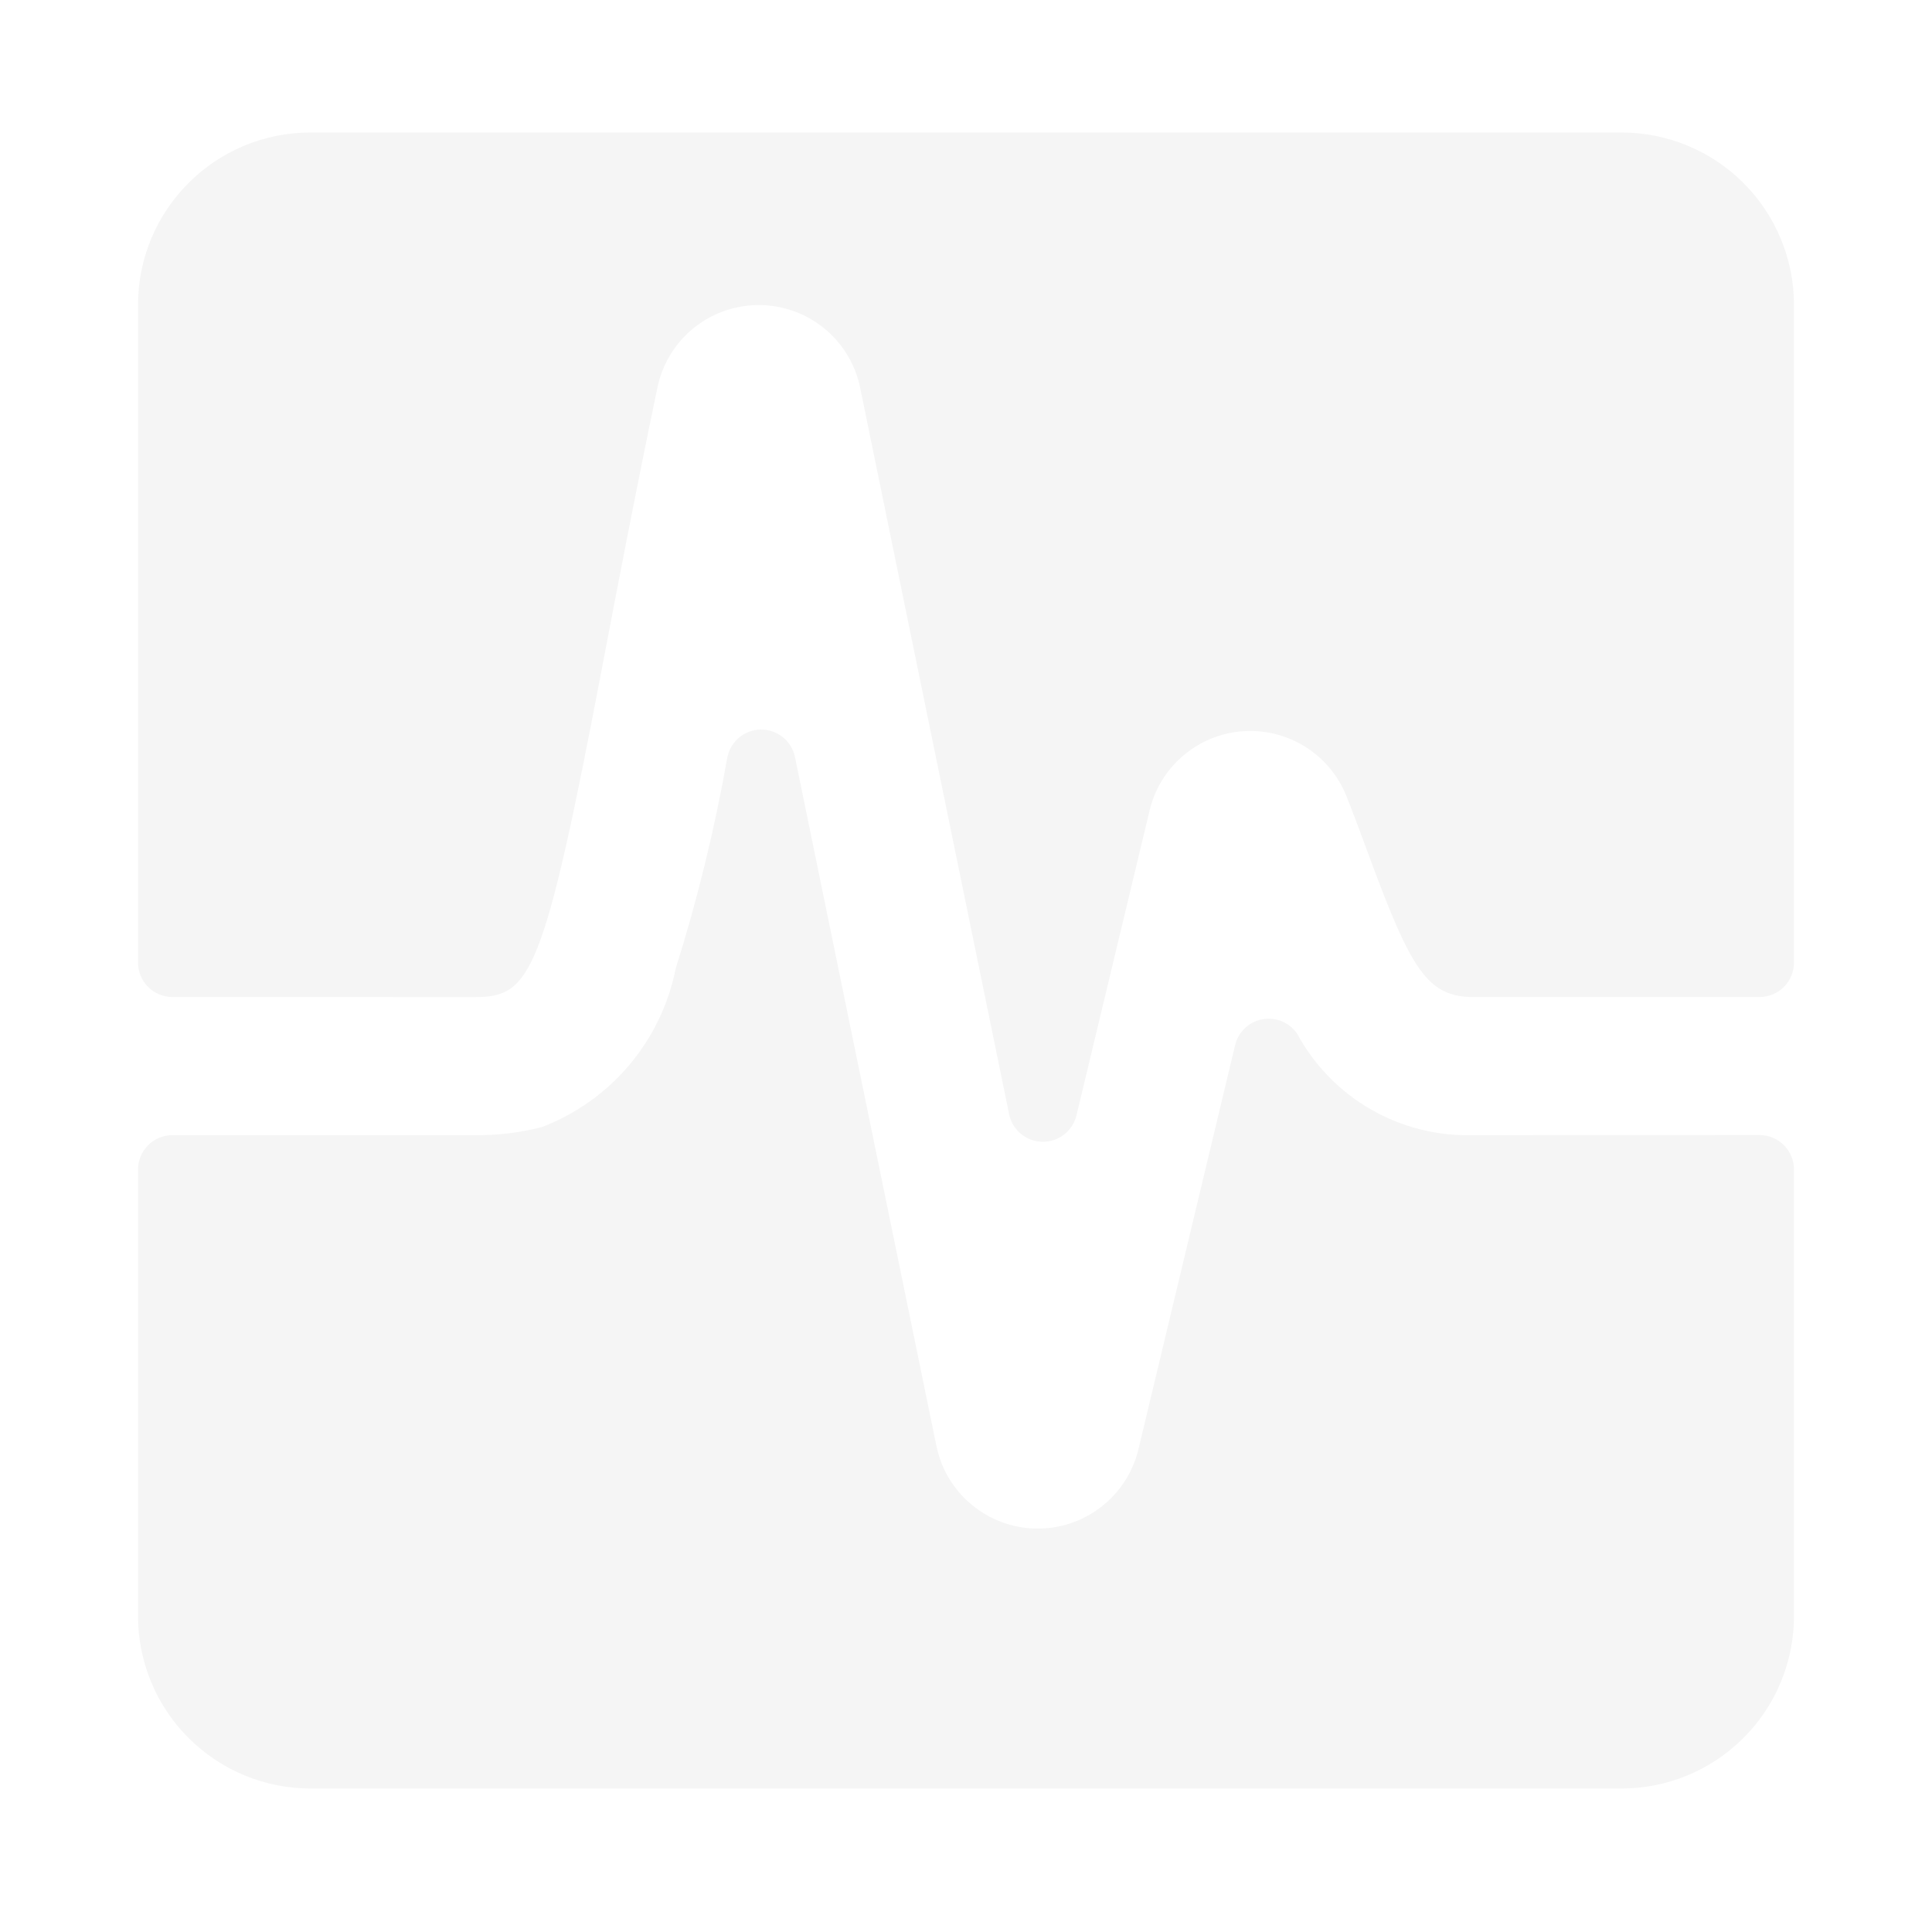
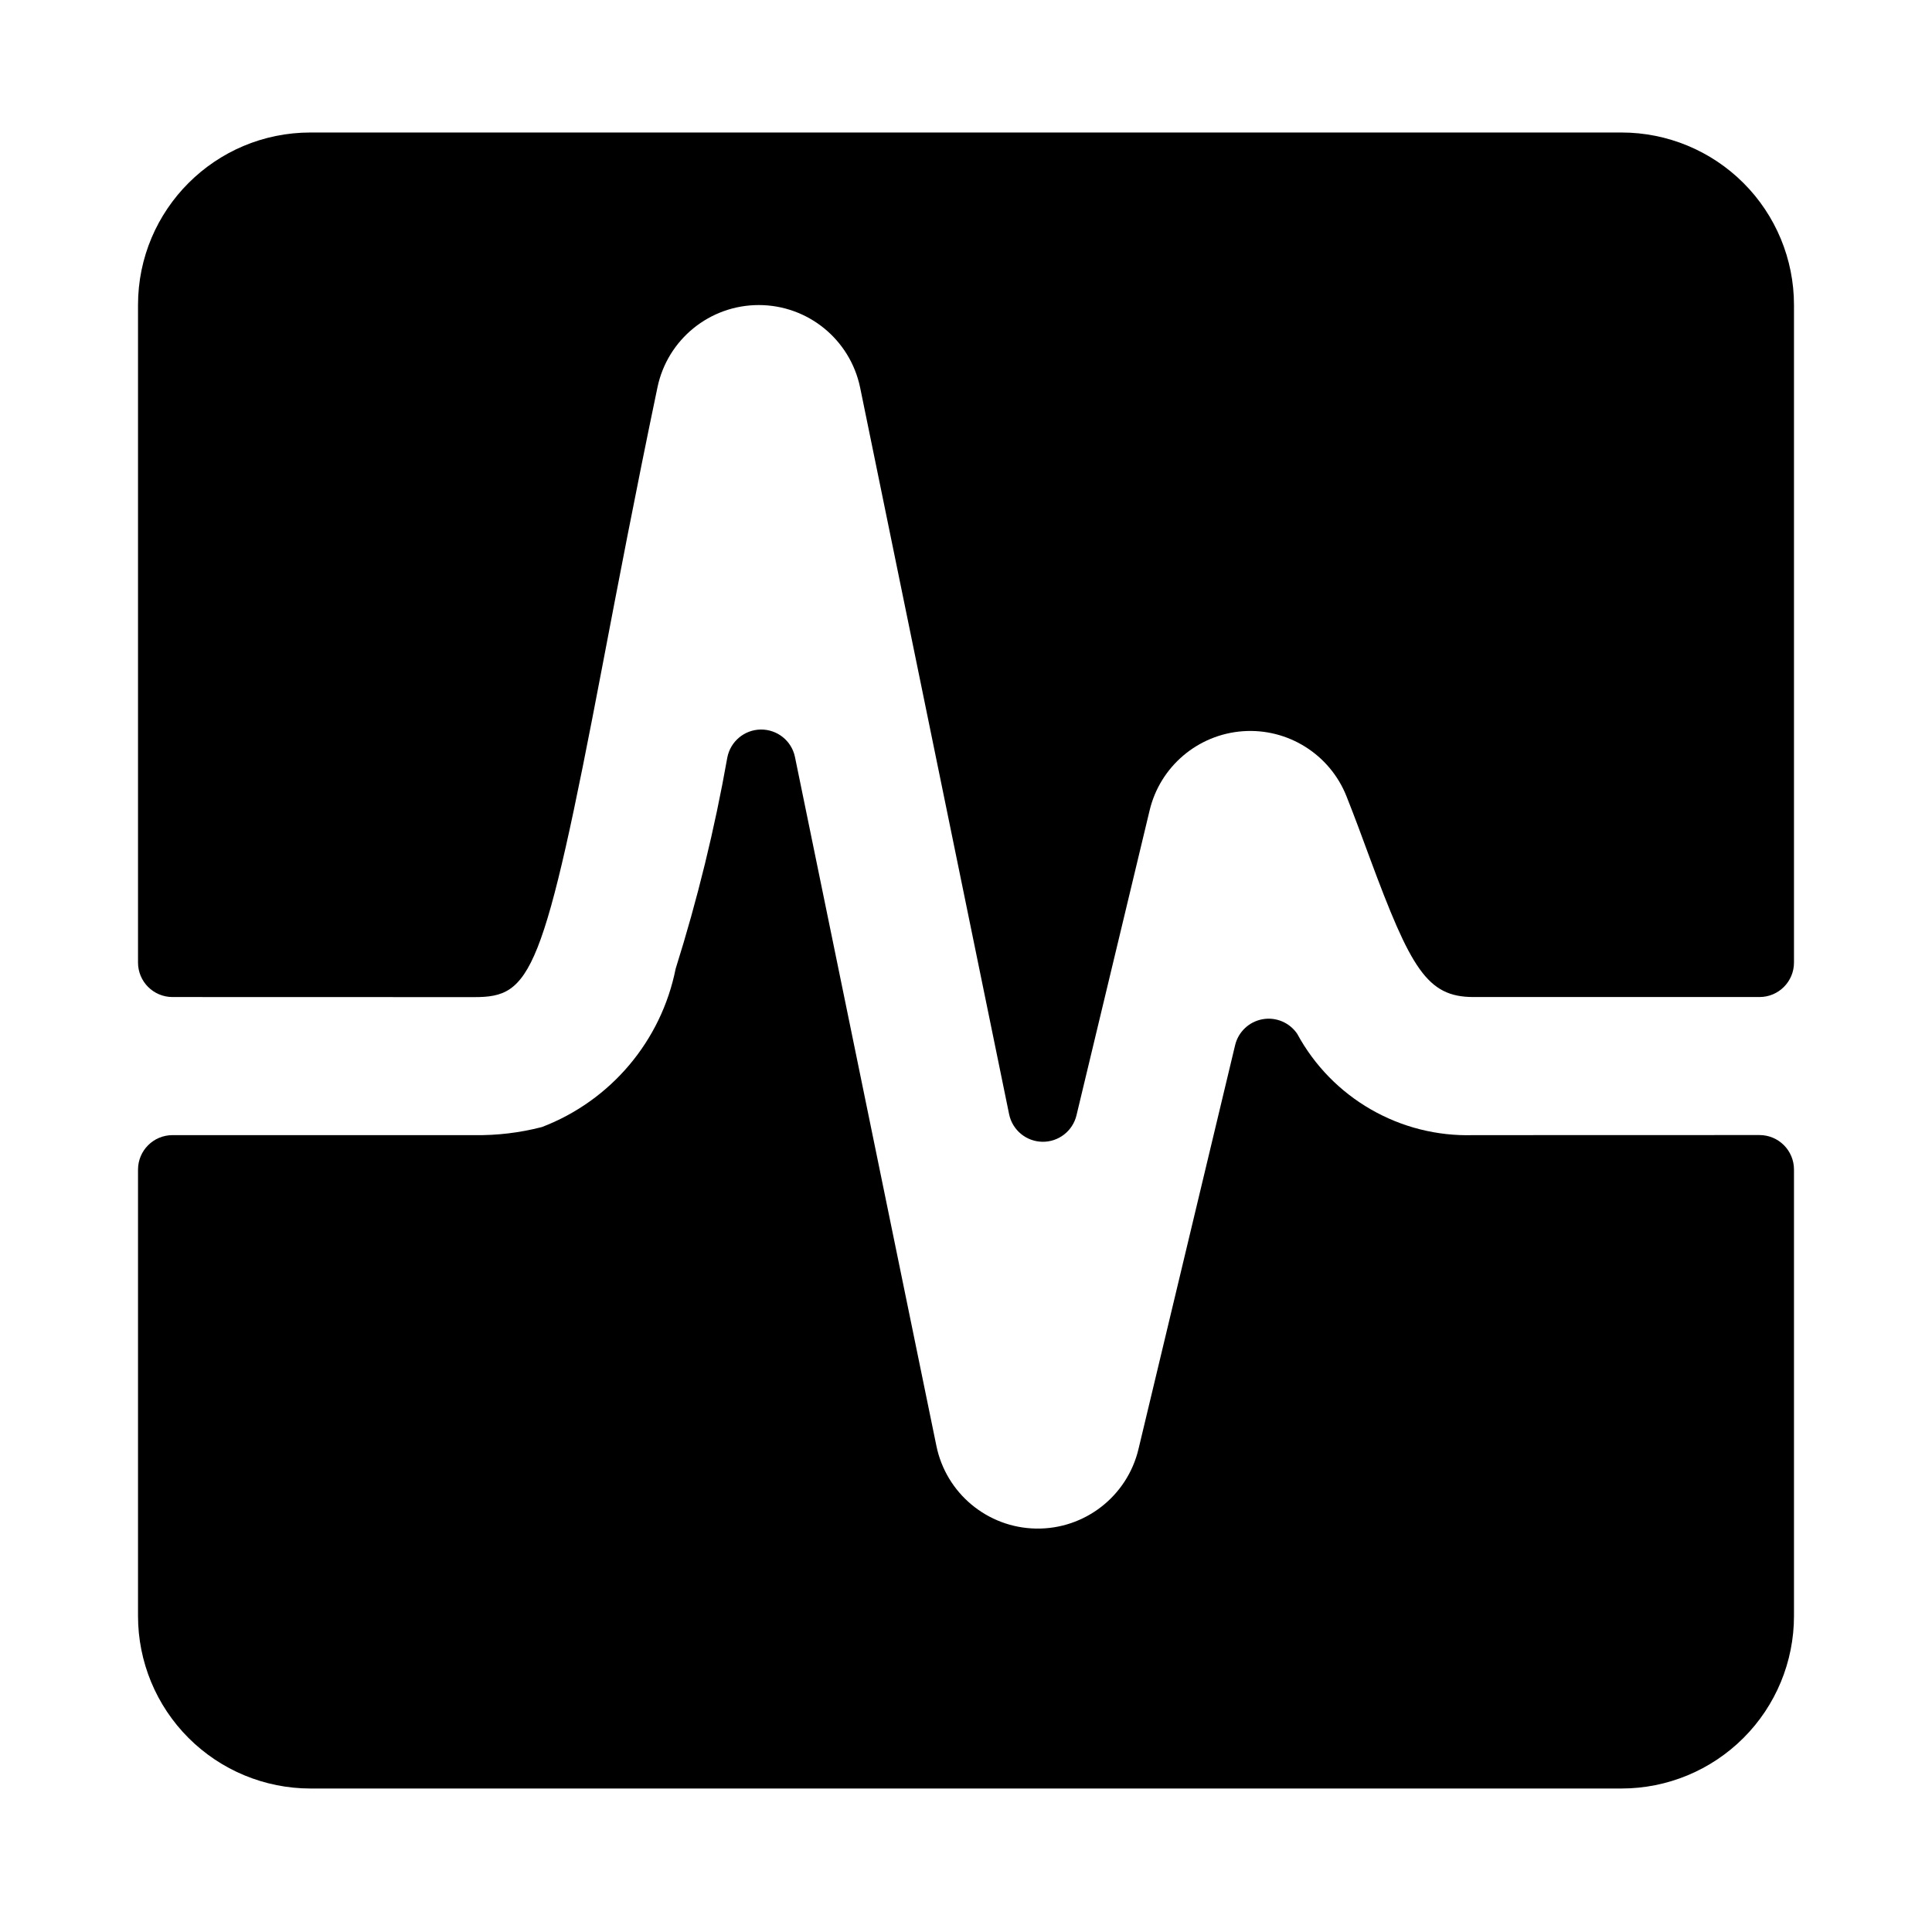
<svg xmlns="http://www.w3.org/2000/svg" width="48" height="48" viewBox="0 0 48 48" fill="none">
-   <path d="M36.607 28.202C34.789 28.258 33.095 27.284 32.229 25.685C32.038 25.404 31.7 25.262 31.366 25.323C31.032 25.384 30.765 25.636 30.686 25.967L28.286 35.999C28.007 37.174 26.948 37.997 25.741 37.977C24.533 37.957 23.502 37.099 23.263 35.915L19.75 18.804C19.666 18.405 19.312 18.122 18.904 18.125C18.496 18.129 18.148 18.419 18.07 18.82C17.756 20.595 17.327 22.349 16.786 24.069C16.428 25.863 15.173 27.348 13.464 28.001C12.916 28.143 12.351 28.211 11.784 28.202H4.286C3.812 28.202 3.429 28.586 3.429 29.059V40.149C3.429 41.285 3.88 42.376 4.684 43.179C5.488 43.983 6.578 44.435 7.714 44.435H40.286C41.422 44.435 42.512 43.983 43.316 43.179C44.12 42.376 44.571 41.285 44.571 40.149V29.057C44.571 28.584 44.188 28.2 43.714 28.2L36.607 28.202Z" fill="#F5F5F5" />
-   <path d="M11.784 24.773C13.193 24.773 13.498 24.259 14.983 16.457C15.348 14.546 15.778 12.286 16.334 9.626C16.582 8.433 17.633 7.579 18.851 7.579C20.069 7.579 21.12 8.433 21.369 9.626L25.071 27.682C25.152 28.076 25.495 28.36 25.897 28.367C26.299 28.374 26.651 28.1 26.745 27.71L28.562 20.134C28.822 19.044 29.76 18.248 30.878 18.167C31.997 18.087 33.039 18.741 33.453 19.783C33.657 20.297 33.843 20.801 34.023 21.291C35.052 24.072 35.457 24.771 36.607 24.771H43.714C44.188 24.771 44.571 24.388 44.571 23.914V7.577C44.571 6.441 44.12 5.35 43.316 4.547C42.512 3.743 41.422 3.292 40.286 3.292H7.714C5.347 3.292 3.429 5.21 3.429 7.577V23.914C3.429 24.388 3.812 24.771 4.286 24.771L11.784 24.773Z" fill="#F5F5F5" />
+   <path d="M36.607 28.202C34.789 28.258 33.095 27.284 32.229 25.685C32.038 25.404 31.7 25.262 31.366 25.323C31.032 25.384 30.765 25.636 30.686 25.967L28.286 35.999C28.007 37.174 26.948 37.997 25.741 37.977C24.533 37.957 23.502 37.099 23.263 35.915L19.75 18.804C19.666 18.405 19.312 18.122 18.904 18.125C18.496 18.129 18.148 18.419 18.07 18.82C17.756 20.595 17.327 22.349 16.786 24.069C16.428 25.863 15.173 27.348 13.464 28.001C12.916 28.143 12.351 28.211 11.784 28.202H4.286C3.812 28.202 3.429 28.586 3.429 29.059V40.149C3.429 41.285 3.88 42.376 4.684 43.179C5.488 43.983 6.578 44.435 7.714 44.435H40.286C41.422 44.435 42.512 43.983 43.316 43.179C44.12 42.376 44.571 41.285 44.571 40.149V29.057C44.571 28.584 44.188 28.2 43.714 28.2L36.607 28.202Z" fill="currentColor" />
+   <path d="M11.784 24.773C13.193 24.773 13.498 24.259 14.983 16.457C15.348 14.546 15.778 12.286 16.334 9.626C16.582 8.433 17.633 7.579 18.851 7.579C20.069 7.579 21.12 8.433 21.369 9.626L25.071 27.682C25.152 28.076 25.495 28.36 25.897 28.367C26.299 28.374 26.651 28.1 26.745 27.71L28.562 20.134C28.822 19.044 29.76 18.248 30.878 18.167C31.997 18.087 33.039 18.741 33.453 19.783C33.657 20.297 33.843 20.801 34.023 21.291C35.052 24.072 35.457 24.771 36.607 24.771H43.714C44.188 24.771 44.571 24.388 44.571 23.914V7.577C44.571 6.441 44.12 5.35 43.316 4.547C42.512 3.743 41.422 3.292 40.286 3.292H7.714C5.347 3.292 3.429 5.21 3.429 7.577V23.914C3.429 24.388 3.812 24.771 4.286 24.771L11.784 24.773Z" fill="currentColor" />
</svg>
